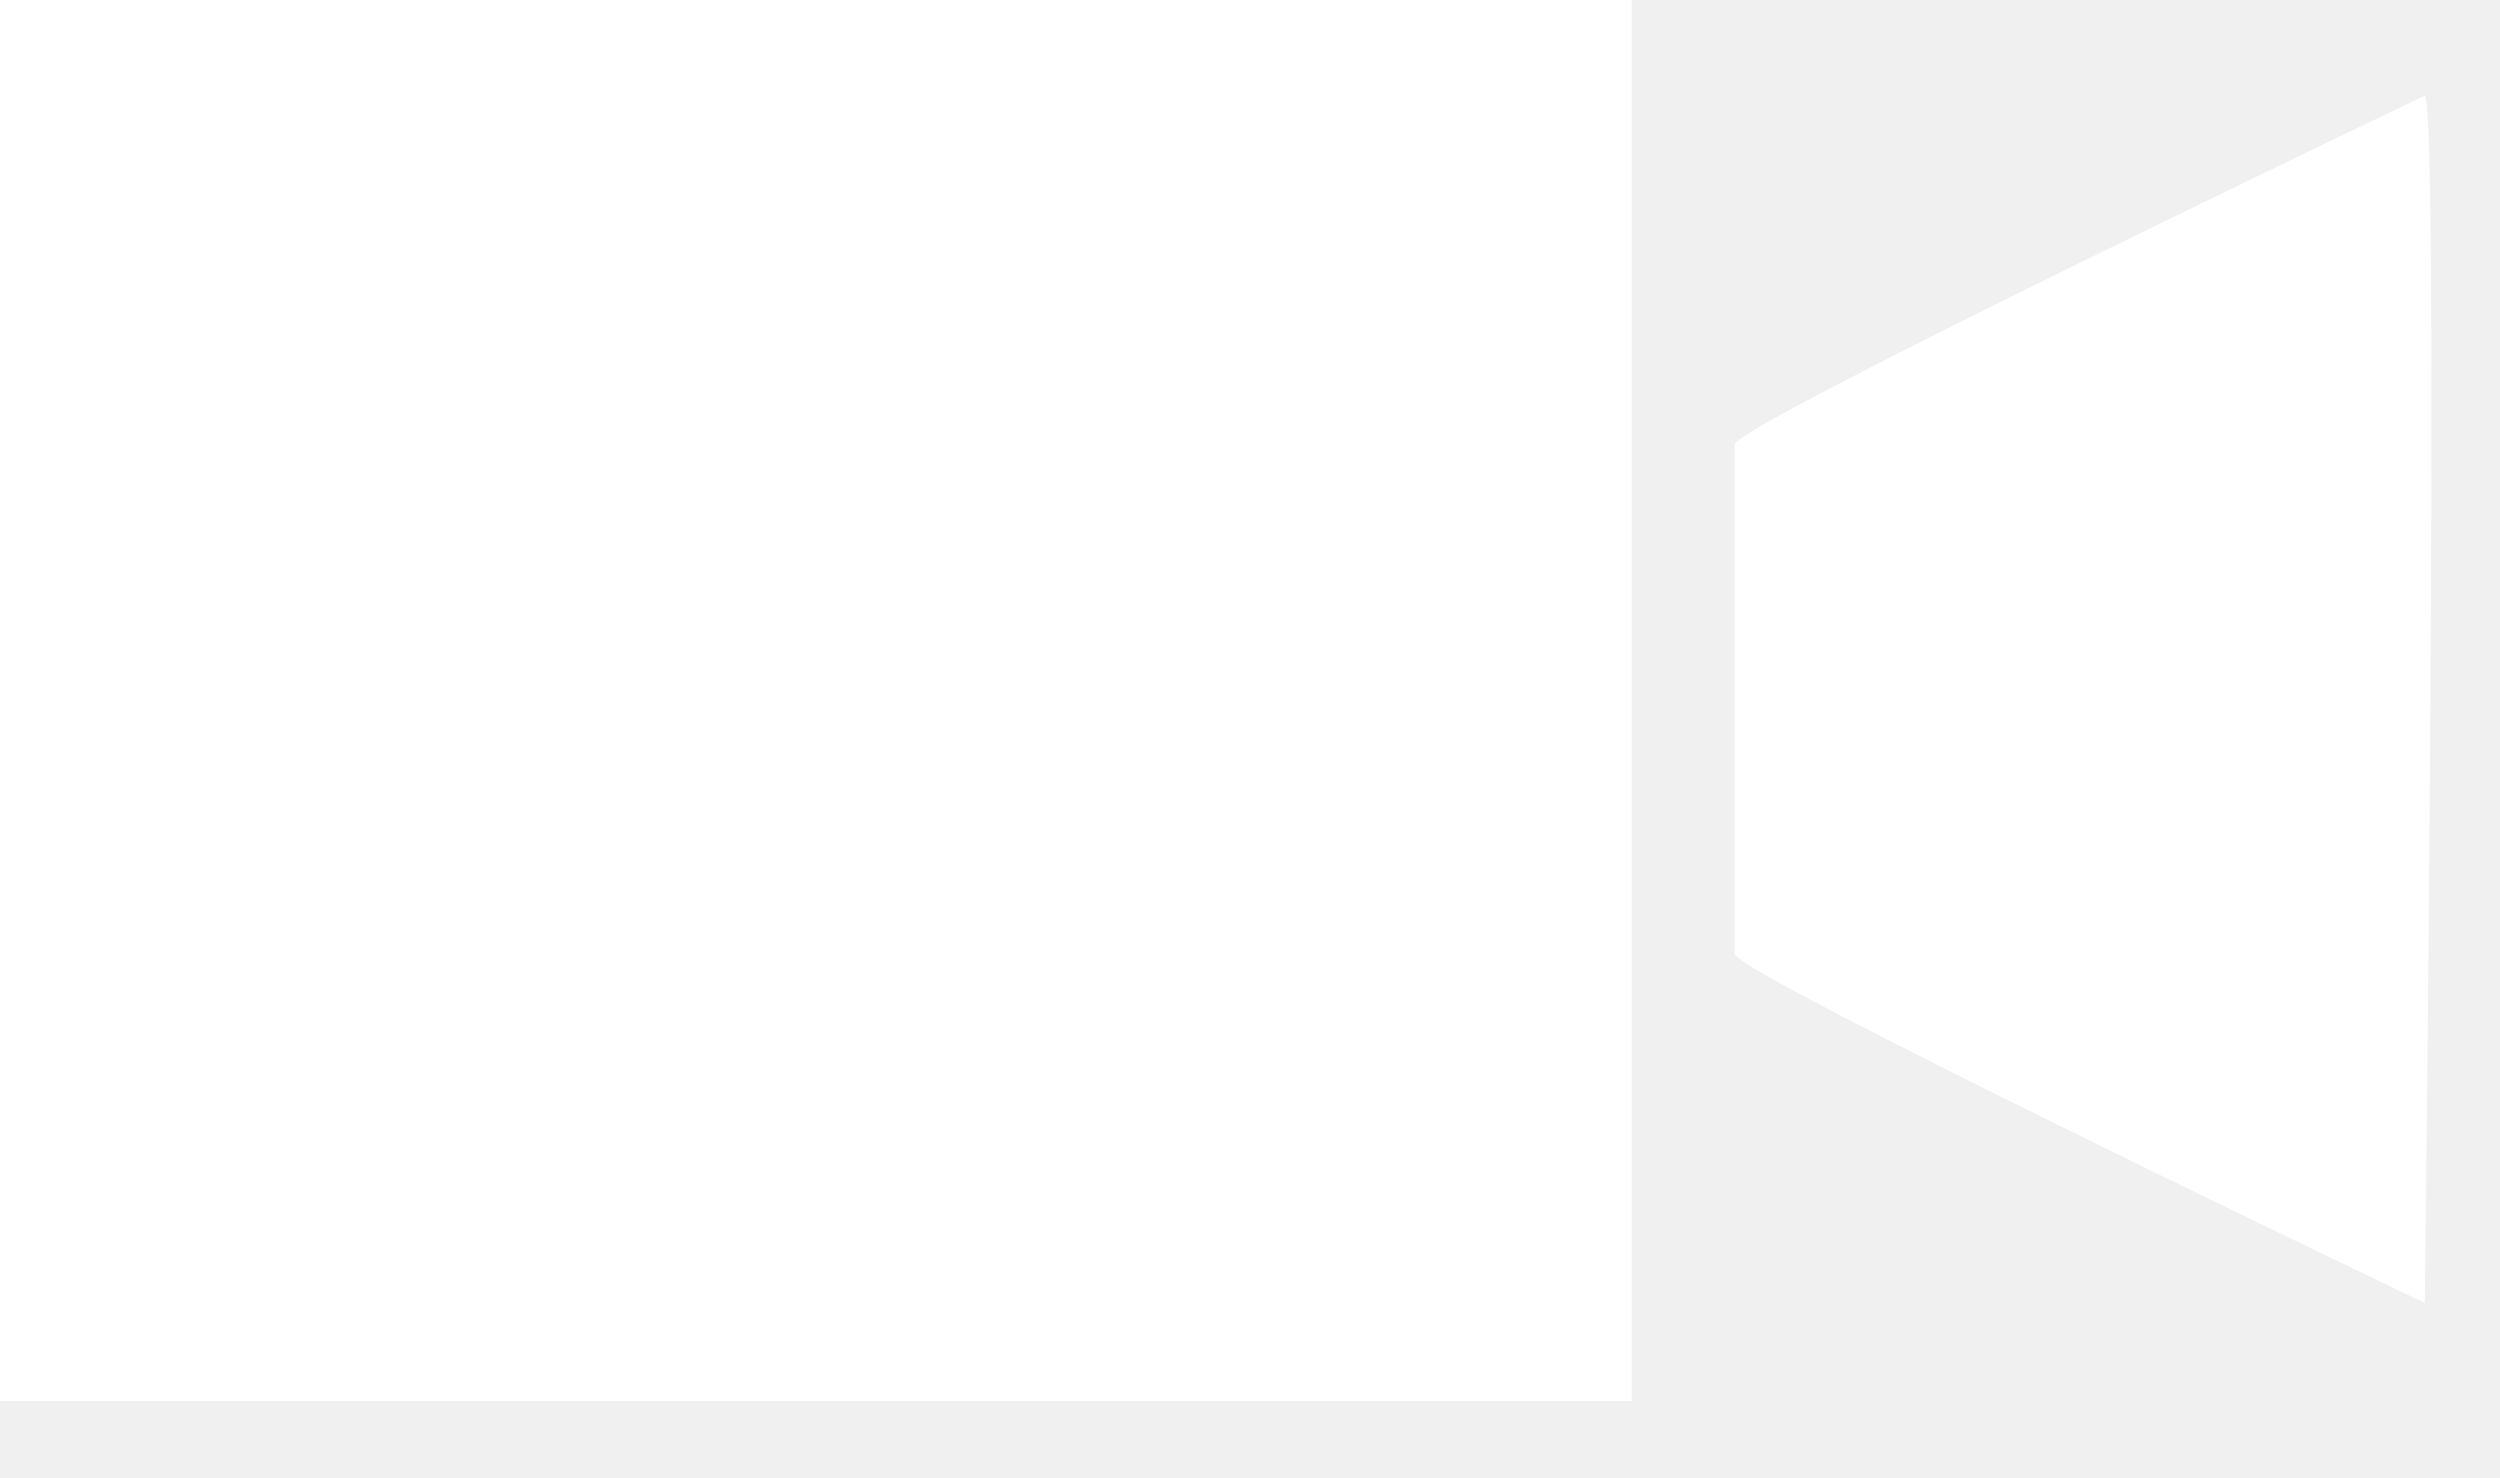
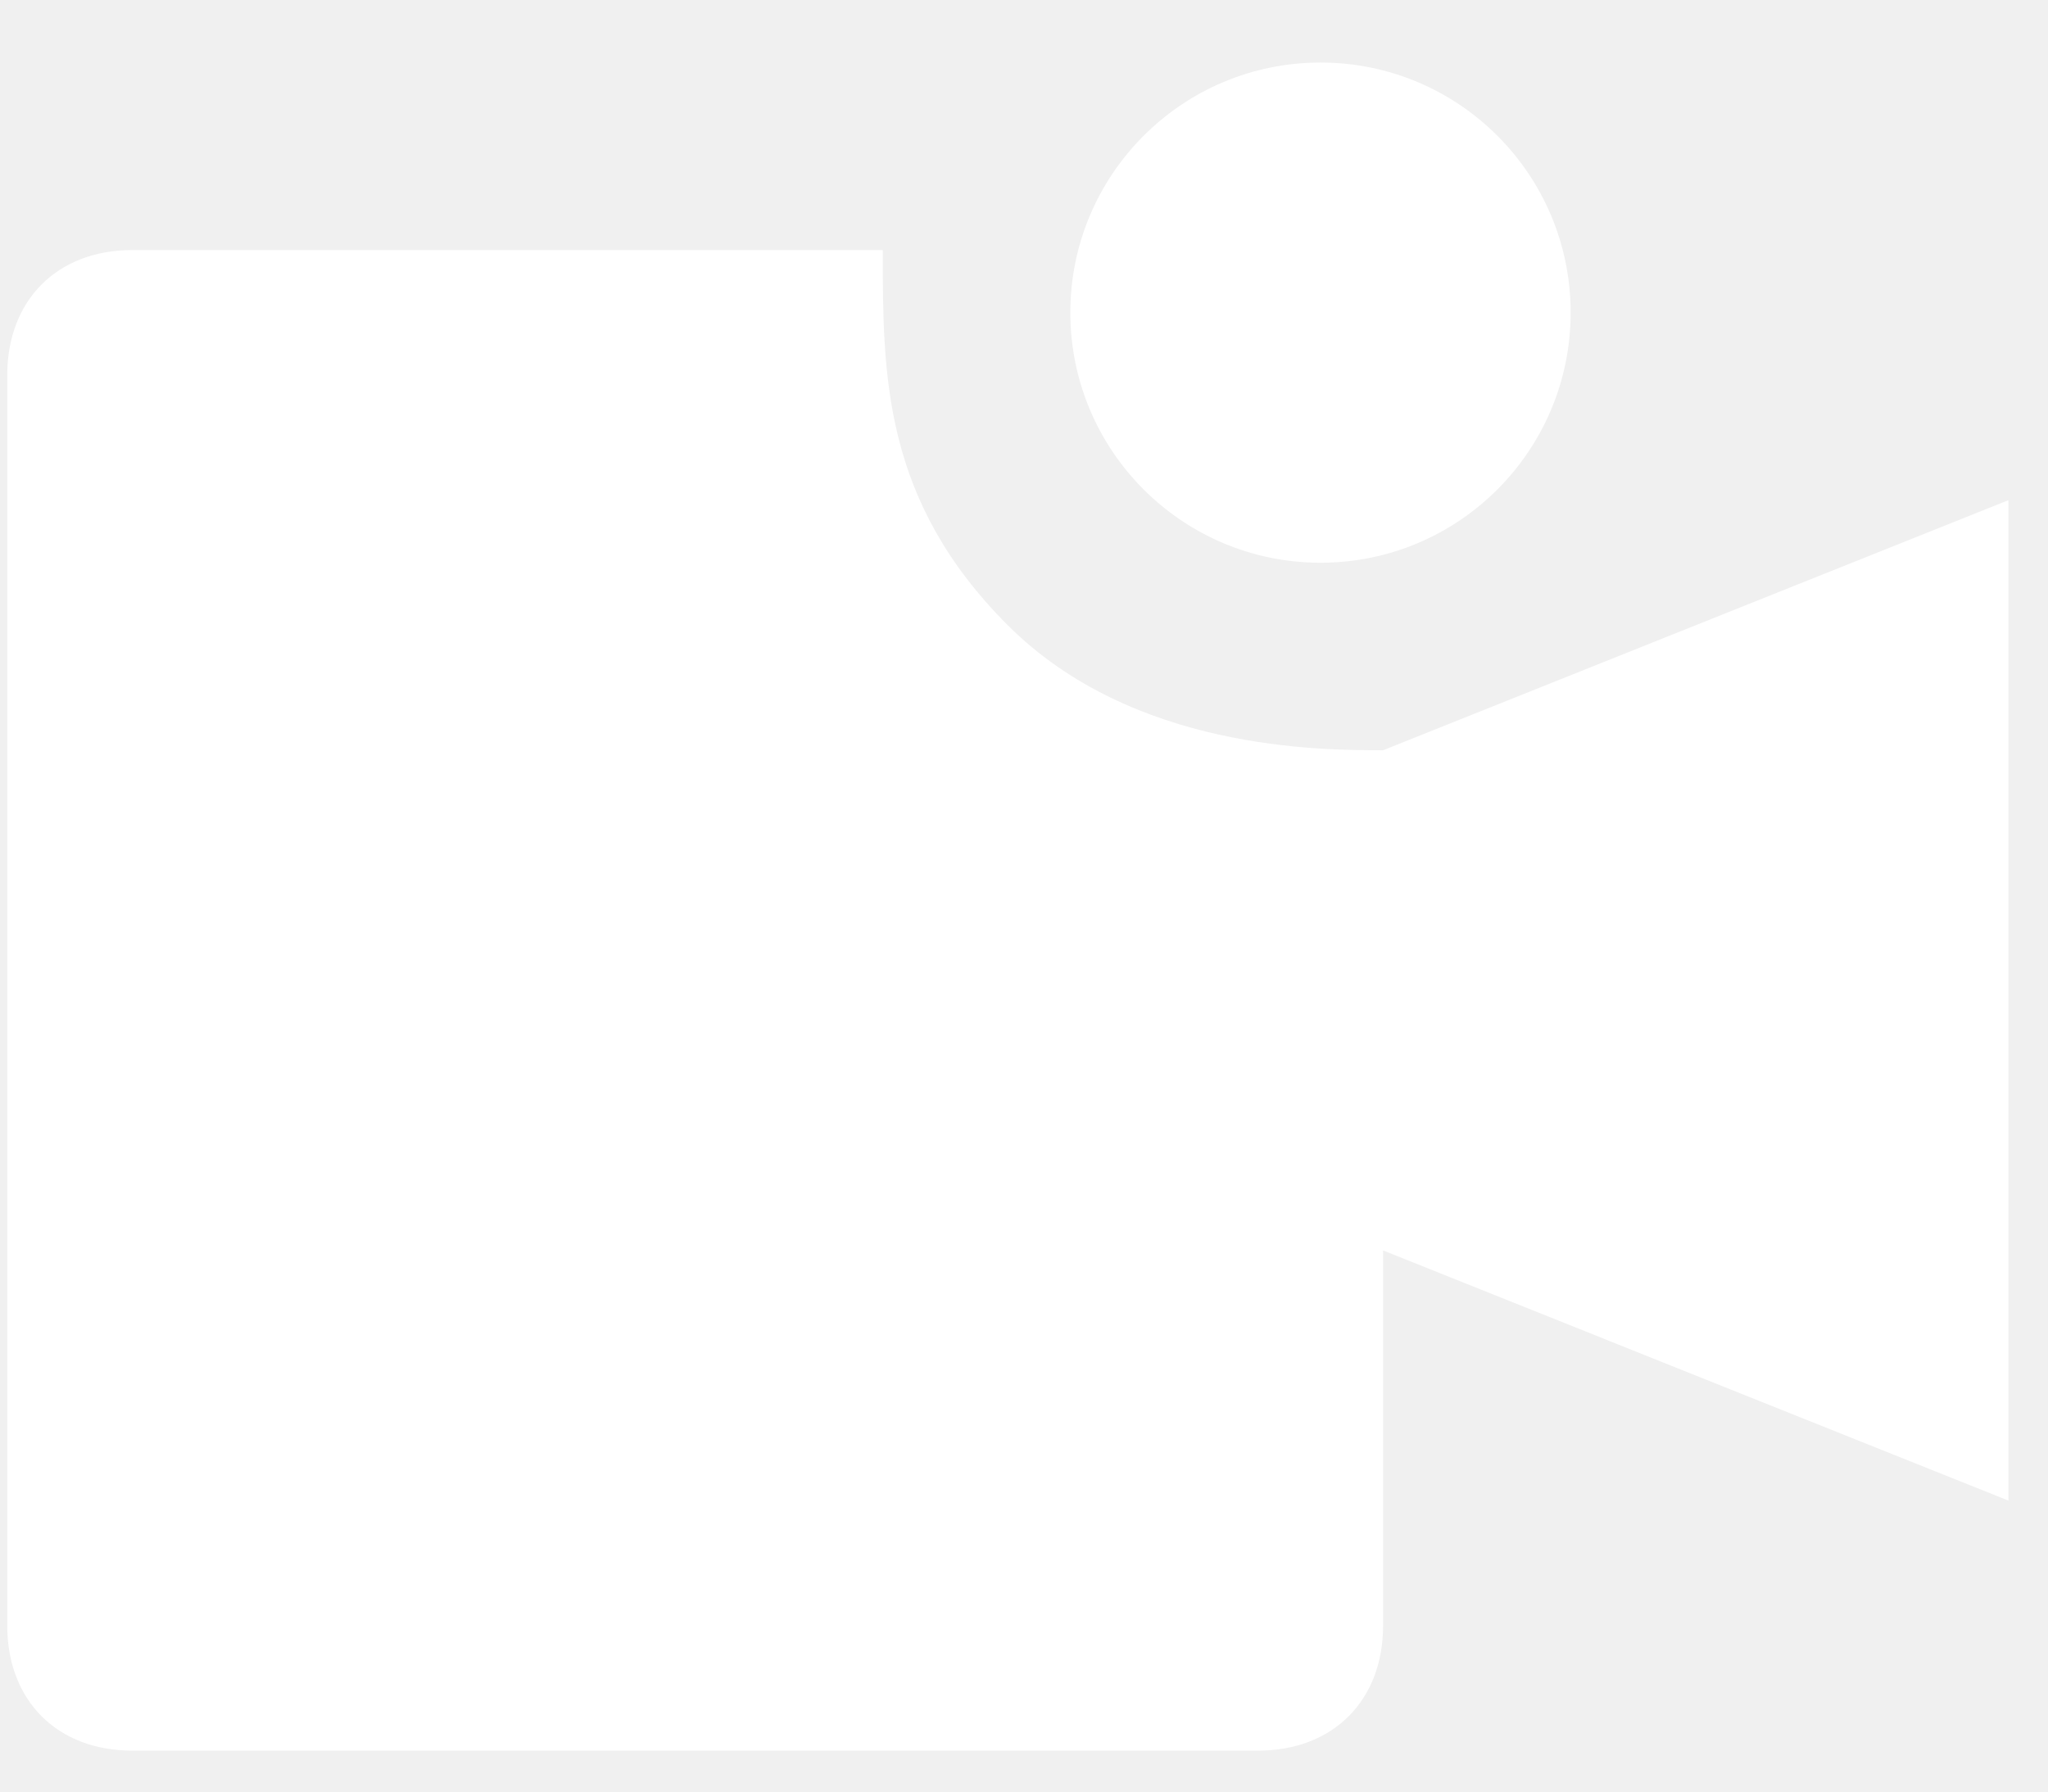
- <svg xmlns="http://www.w3.org/2000/svg" width="22" height="13" viewBox="0 0 22 13">
-   <path fill="#FFF" fill-rule="evenodd" d="M0 0h14.36v12.328H0V0zm15.265 3.912c0-.17 6.073-3.07 6.073-3.07.132.08 0 10.624 0 10.624s-6.073-2.902-6.073-3.072V3.912z" />
+ <svg xmlns="http://www.w3.org/2000/svg" width="24" height="21" viewBox="0 0 24 21" fill="none">
+   <path fill-rule="evenodd" clip-rule="evenodd" d="M15.475 6.596C17.094 6.596 18.406 5.283 18.406 3.664C18.406 2.045 17.094 0.733 15.475 0.733C13.856 0.733 12.543 2.045 12.543 3.664C12.543 5.283 13.856 6.596 15.475 6.596ZM11.81 7.329C13.276 8.794 15.475 8.794 16.208 8.794L23.536 5.863V17.589L16.208 14.657V19.054C16.208 19.934 15.621 20.52 14.742 20.52H1.55C0.671 20.52 0.085 19.934 0.085 19.054V4.397C0.085 3.518 0.671 2.931 1.55 2.931H10.345C10.345 4.397 10.345 5.863 11.81 7.329Z" fill="white" />
</svg>
